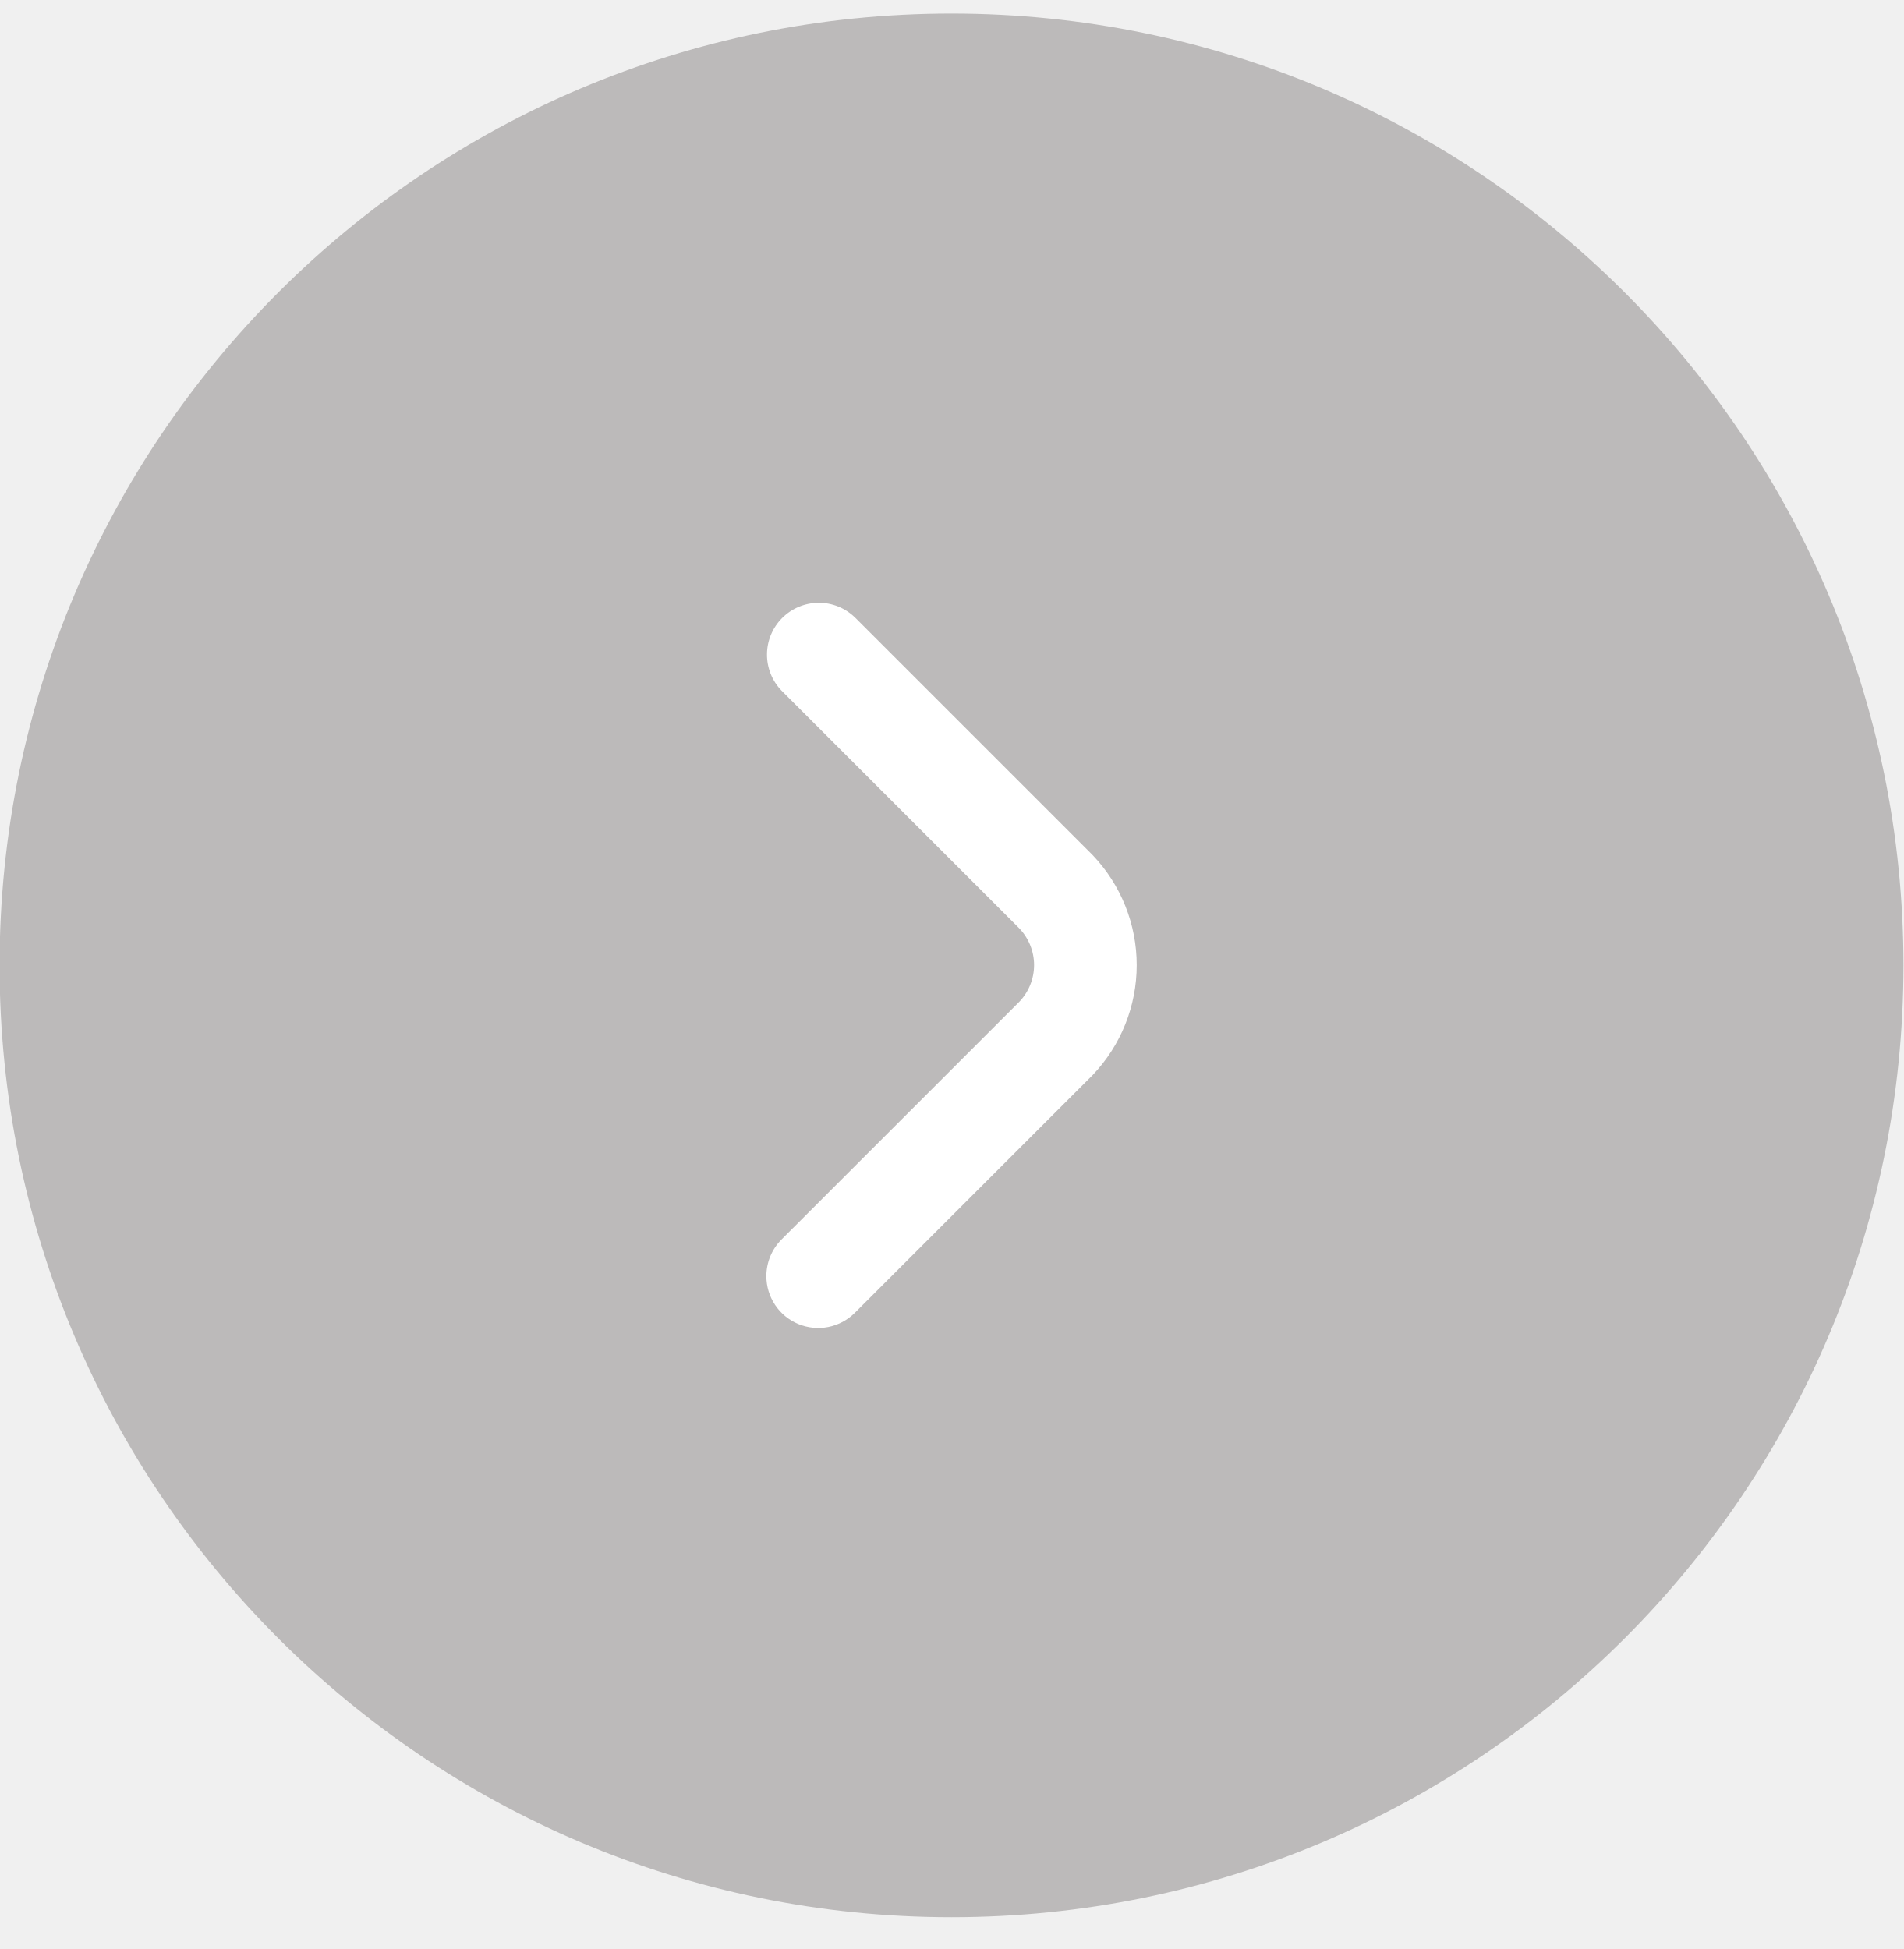
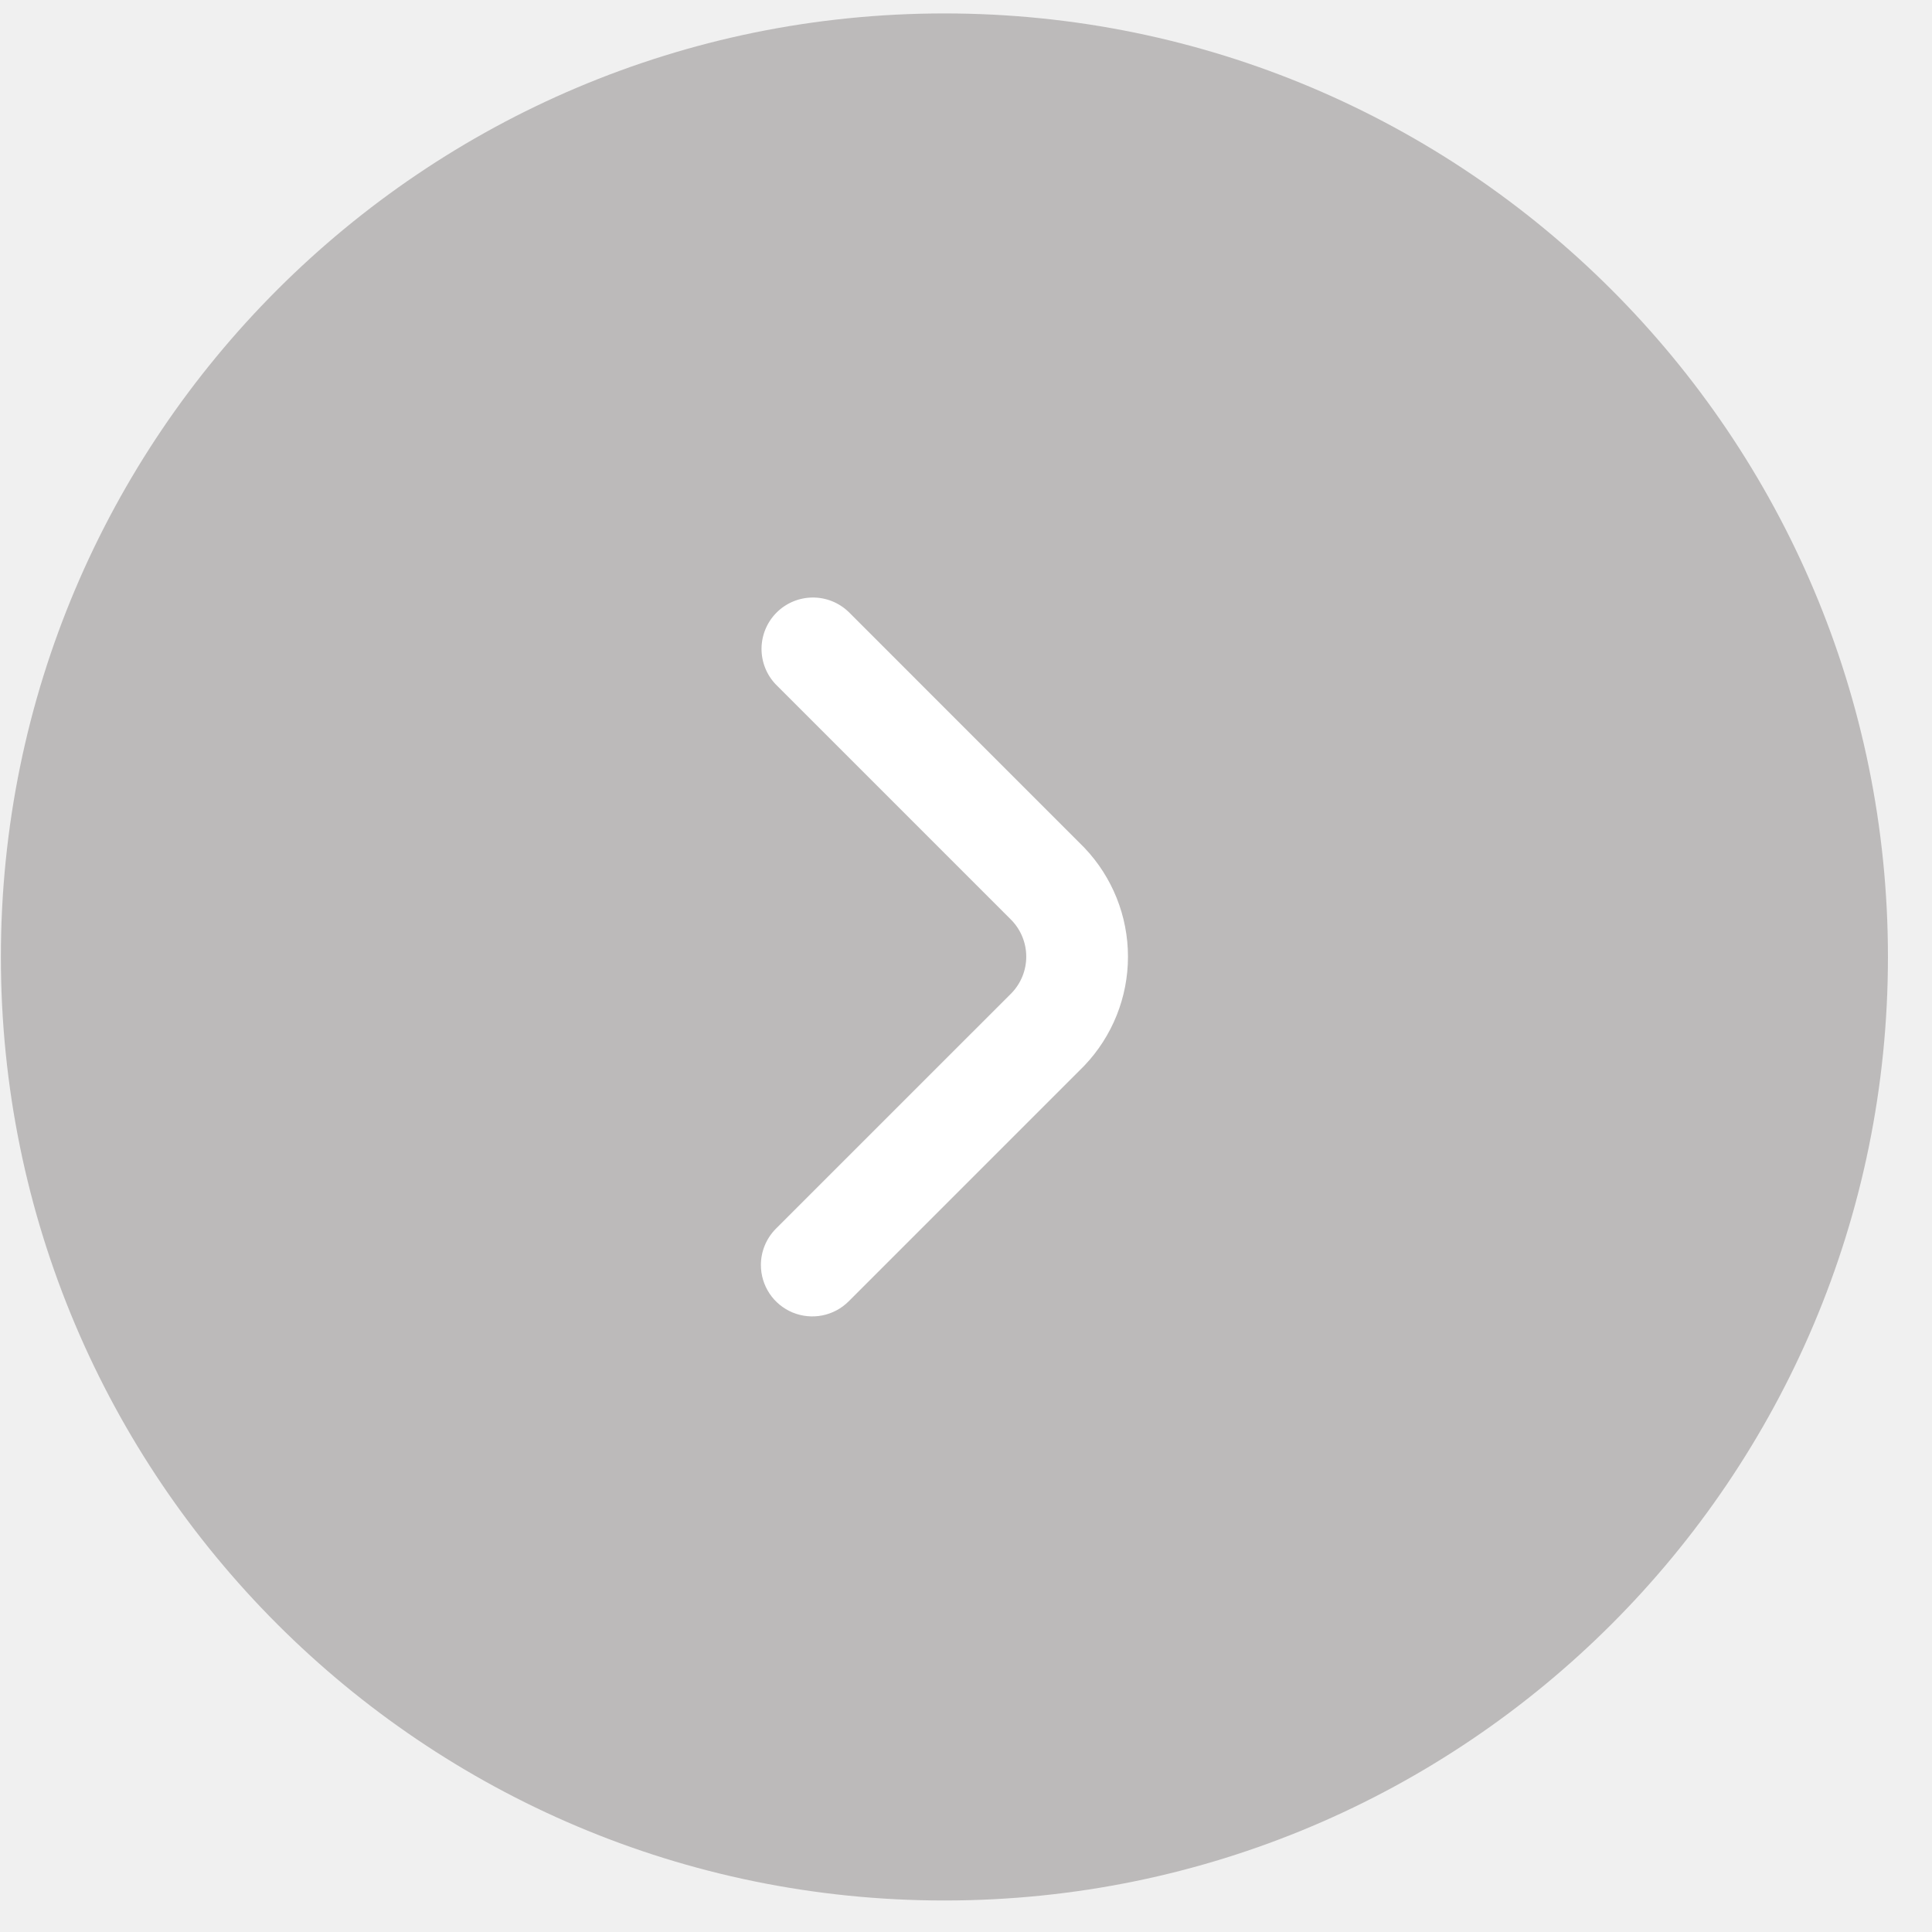
- <svg xmlns="http://www.w3.org/2000/svg" width="42" height="43" viewBox="0 0 42 43" fill="none">
-   <circle cx="21" cy="21" r="21" transform="matrix(-1 0 0 1 41.9902 0.298828)" fill="#453C3C" fill-opacity="0.3" />
-   <path d="M16.906 28.155C16.906 27.852 17.026 27.561 17.241 27.346L22.487 22.101C22.695 21.883 22.812 21.593 22.812 21.292C22.812 20.991 22.695 20.701 22.487 20.483L17.241 15.237C17.032 15.022 16.917 14.733 16.92 14.433C16.922 14.133 17.043 13.846 17.255 13.634C17.467 13.422 17.754 13.302 18.054 13.299C18.354 13.296 18.642 13.412 18.858 13.62L24.104 18.866C24.728 19.52 25.076 20.389 25.076 21.293C25.076 22.196 24.728 23.065 24.104 23.719L18.858 28.964C18.698 29.124 18.494 29.233 18.273 29.277C18.051 29.321 17.821 29.298 17.612 29.212C17.403 29.125 17.224 28.979 17.099 28.791C16.973 28.602 16.906 28.381 16.906 28.155Z" fill="white" />
+ <svg xmlns="http://www.w3.org/2000/svg" width="43" height="43" viewBox="0 0 43 43" fill="none">
+   <circle cx="21" cy="21" r="21" transform="matrix(-1 0 0 1 42.0195 0.298828)" fill="#453C3C" fill-opacity="0.3" />
+   <path d="M16.935 28.155C16.935 27.852 17.056 27.561 17.27 27.346L22.516 22.101C22.725 21.883 22.841 21.593 22.841 21.292C22.841 20.991 22.725 20.701 22.516 20.483L17.27 15.237C17.062 15.022 16.947 14.733 16.949 14.433C16.952 14.133 17.072 13.846 17.284 13.634C17.496 13.422 17.783 13.302 18.083 13.299C18.383 13.296 18.672 13.412 18.888 13.62L24.133 18.866C24.757 19.52 25.105 20.389 25.105 21.293C25.105 22.196 24.757 23.065 24.133 23.719L18.888 28.964C18.728 29.124 18.524 29.233 18.302 29.277C18.08 29.321 17.85 29.298 17.641 29.212C17.432 29.125 17.253 28.979 17.128 28.791C17.002 28.602 16.935 28.381 16.935 28.155Z" fill="white" />
</svg>
